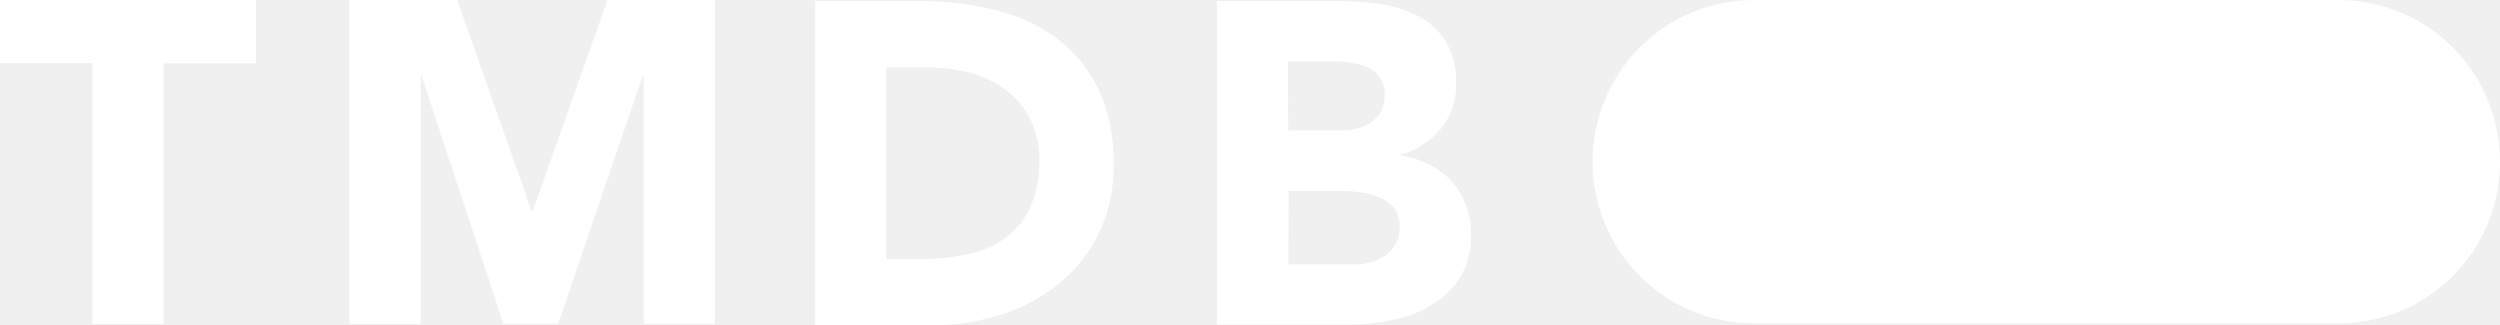
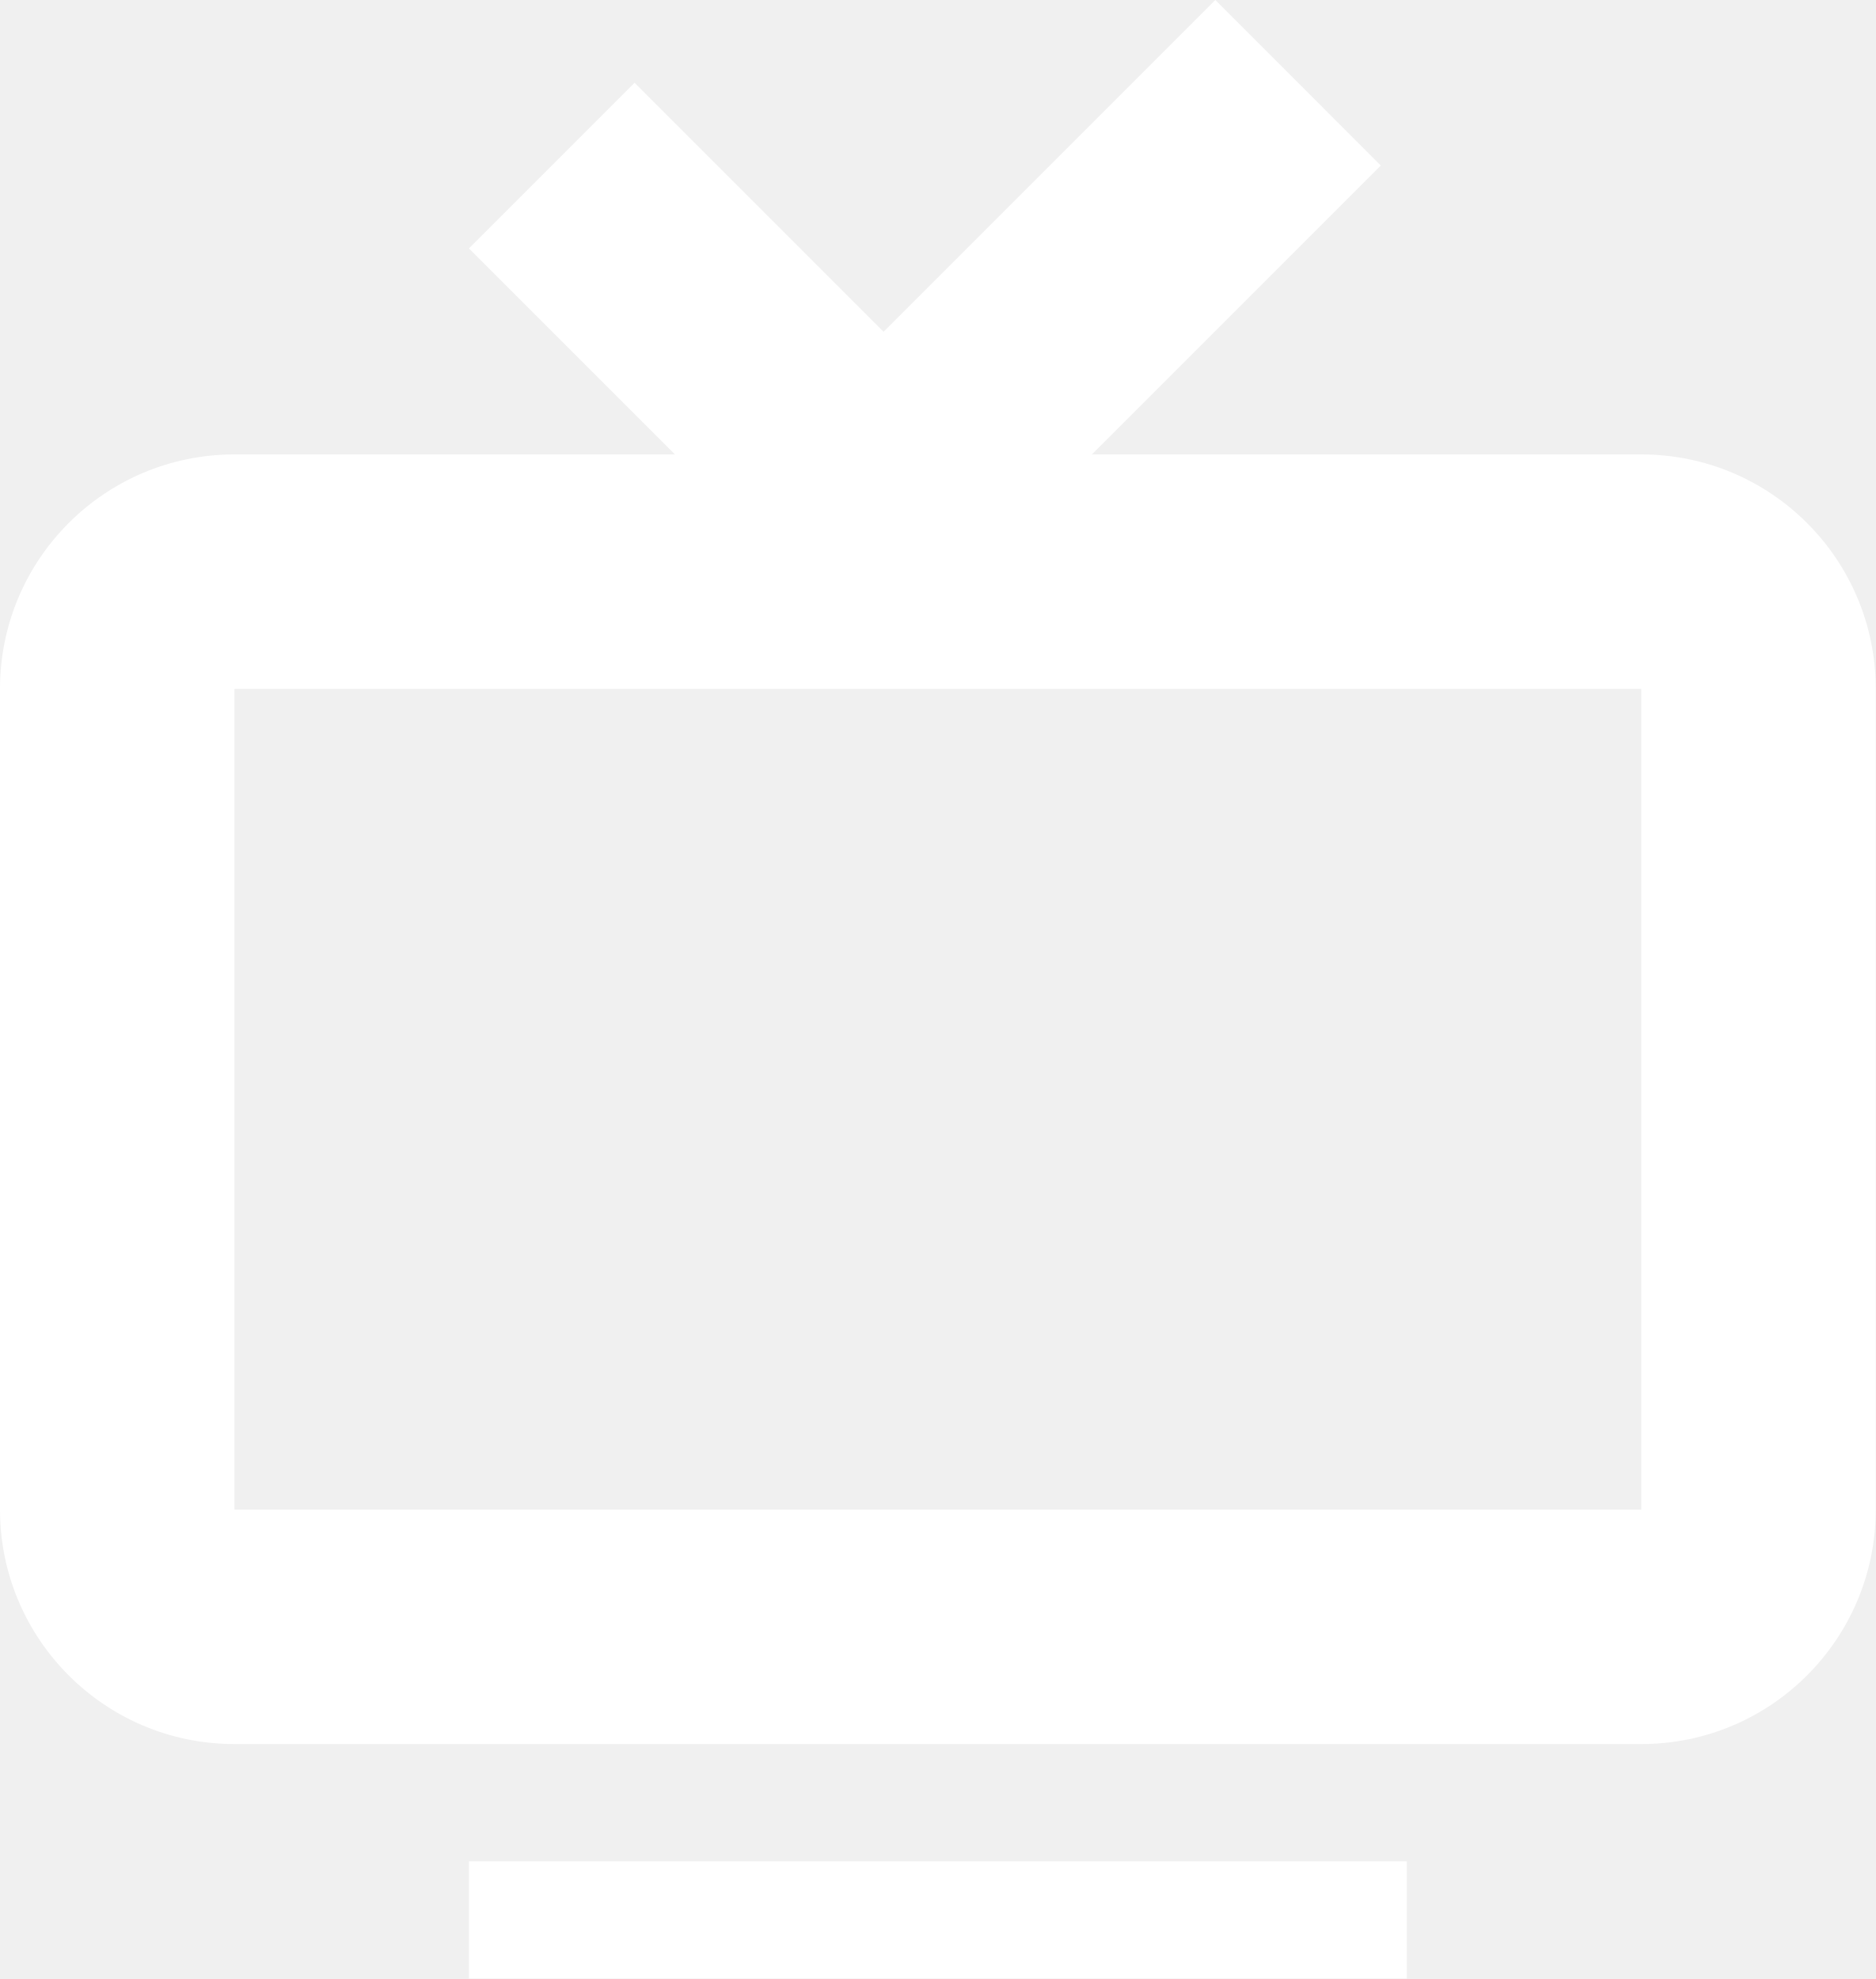
- <svg xmlns="http://www.w3.org/2000/svg" viewBox="0 0 273.42 35.52">
-   <g id="Layer_2" data-name="Layer 2">
-     <g id="Layer_1-2" data-name="Layer 1">
-       <path fill="#ffffff" d="M191.85,35.37h63.9A17.67,17.67,0,0,0,273.42,17.7h0A17.67,17.67,0,0,0,255.75,0h-63.9A17.67,17.67,0,0,0,174.18,17.7h0A17.67,17.67,0,0,0,191.85,35.37ZM10.1,35.42h7.8V6.92H28V0H0v6.9H10.1Zm28.1,0H46V8.25h.1L55.05,35.4h6L70.3,8.25h.1V35.4h7.8V0H66.45l-8.2,23.1h-.1L50,0H38.2ZM89.14.12h11.7a33.56,33.56,0,0,1,8.08,1,18.52,18.52,0,0,1,6.67,3.08,15.09,15.09,0,0,1,4.53,5.52,18.5,18.5,0,0,1,1.67,8.25,16.91,16.91,0,0,1-1.62,7.58,16.3,16.3,0,0,1-4.38,5.5,19.24,19.24,0,0,1-6.35,3.37,24.53,24.53,0,0,1-7.55,1.15H89.14Zm7.8,28.2h4a21.66,21.66,0,0,0,5-.55A10.58,10.58,0,0,0,110,26a8.73,8.73,0,0,0,2.68-3.35,11.9,11.9,0,0,0,1-5.08,9.87,9.87,0,0,0-1-4.52,9.17,9.17,0,0,0-2.63-3.18A11.61,11.61,0,0,0,106.22,8a17.06,17.06,0,0,0-4.68-.63h-4.6ZM133.09.12h13.2a32.87,32.87,0,0,1,4.63.33,12.66,12.66,0,0,1,4.17,1.3,7.94,7.94,0,0,1,3,2.72,8.34,8.34,0,0,1,1.15,4.65,7.48,7.48,0,0,1-1.67,5,9.13,9.13,0,0,1-4.43,2.82V17a10.28,10.28,0,0,1,3.18,1,8.51,8.51,0,0,1,2.45,1.85,7.79,7.79,0,0,1,1.57,2.62,9.16,9.16,0,0,1,.55,3.2,8.52,8.52,0,0,1-1.2,4.68,9.32,9.32,0,0,1-3.1,3A13.38,13.38,0,0,1,152.32,35a22.5,22.5,0,0,1-4.73.5h-14.5Zm7.8,14.15h5.65a7.65,7.65,0,0,0,1.78-.2,4.78,4.78,0,0,0,1.57-.65,3.43,3.43,0,0,0,1.13-1.2,3.63,3.63,0,0,0,.42-1.8A3.3,3.3,0,0,0,151,8.6a3.42,3.42,0,0,0-1.23-1.13A6.07,6.07,0,0,0,148,6.9a9.9,9.9,0,0,0-1.85-.18h-5.3Zm0,14.65h7a8.27,8.27,0,0,0,1.83-.2,4.67,4.67,0,0,0,1.67-.7,3.93,3.93,0,0,0,1.23-1.3,3.8,3.8,0,0,0,.47-1.95,3.16,3.16,0,0,0-.62-2,4,4,0,0,0-1.58-1.18,8.23,8.23,0,0,0-2-.55,15.12,15.12,0,0,0-2.05-.15h-5.9Z" />
-     </g>
-   </g>
+ <svg xmlns="http://www.w3.org/2000/svg" fill="none" viewBox="4 4 16 16.88">
+   <path fill-rule="evenodd" clip-rule="evenodd" d="M8 6.119L9.413 4.706L11.537 6.83L14.367 4L15.778 5.412L13.314 7.876H18C19.105 7.876 20 8.771 20 9.876V16.876C20 17.98 19.105 18.876 18 18.876H6C4.895 18.876 4 17.98 4 16.876V9.876C4 8.771 4.895 7.876 6 7.876H9.757L8 6.119ZM18 9.876H6V16.876H18V9.876Z" fill="#fff" />
+   <path d="M8 19.876H16V20.876H8V19.876Z" fill="#fff" />
</svg>
